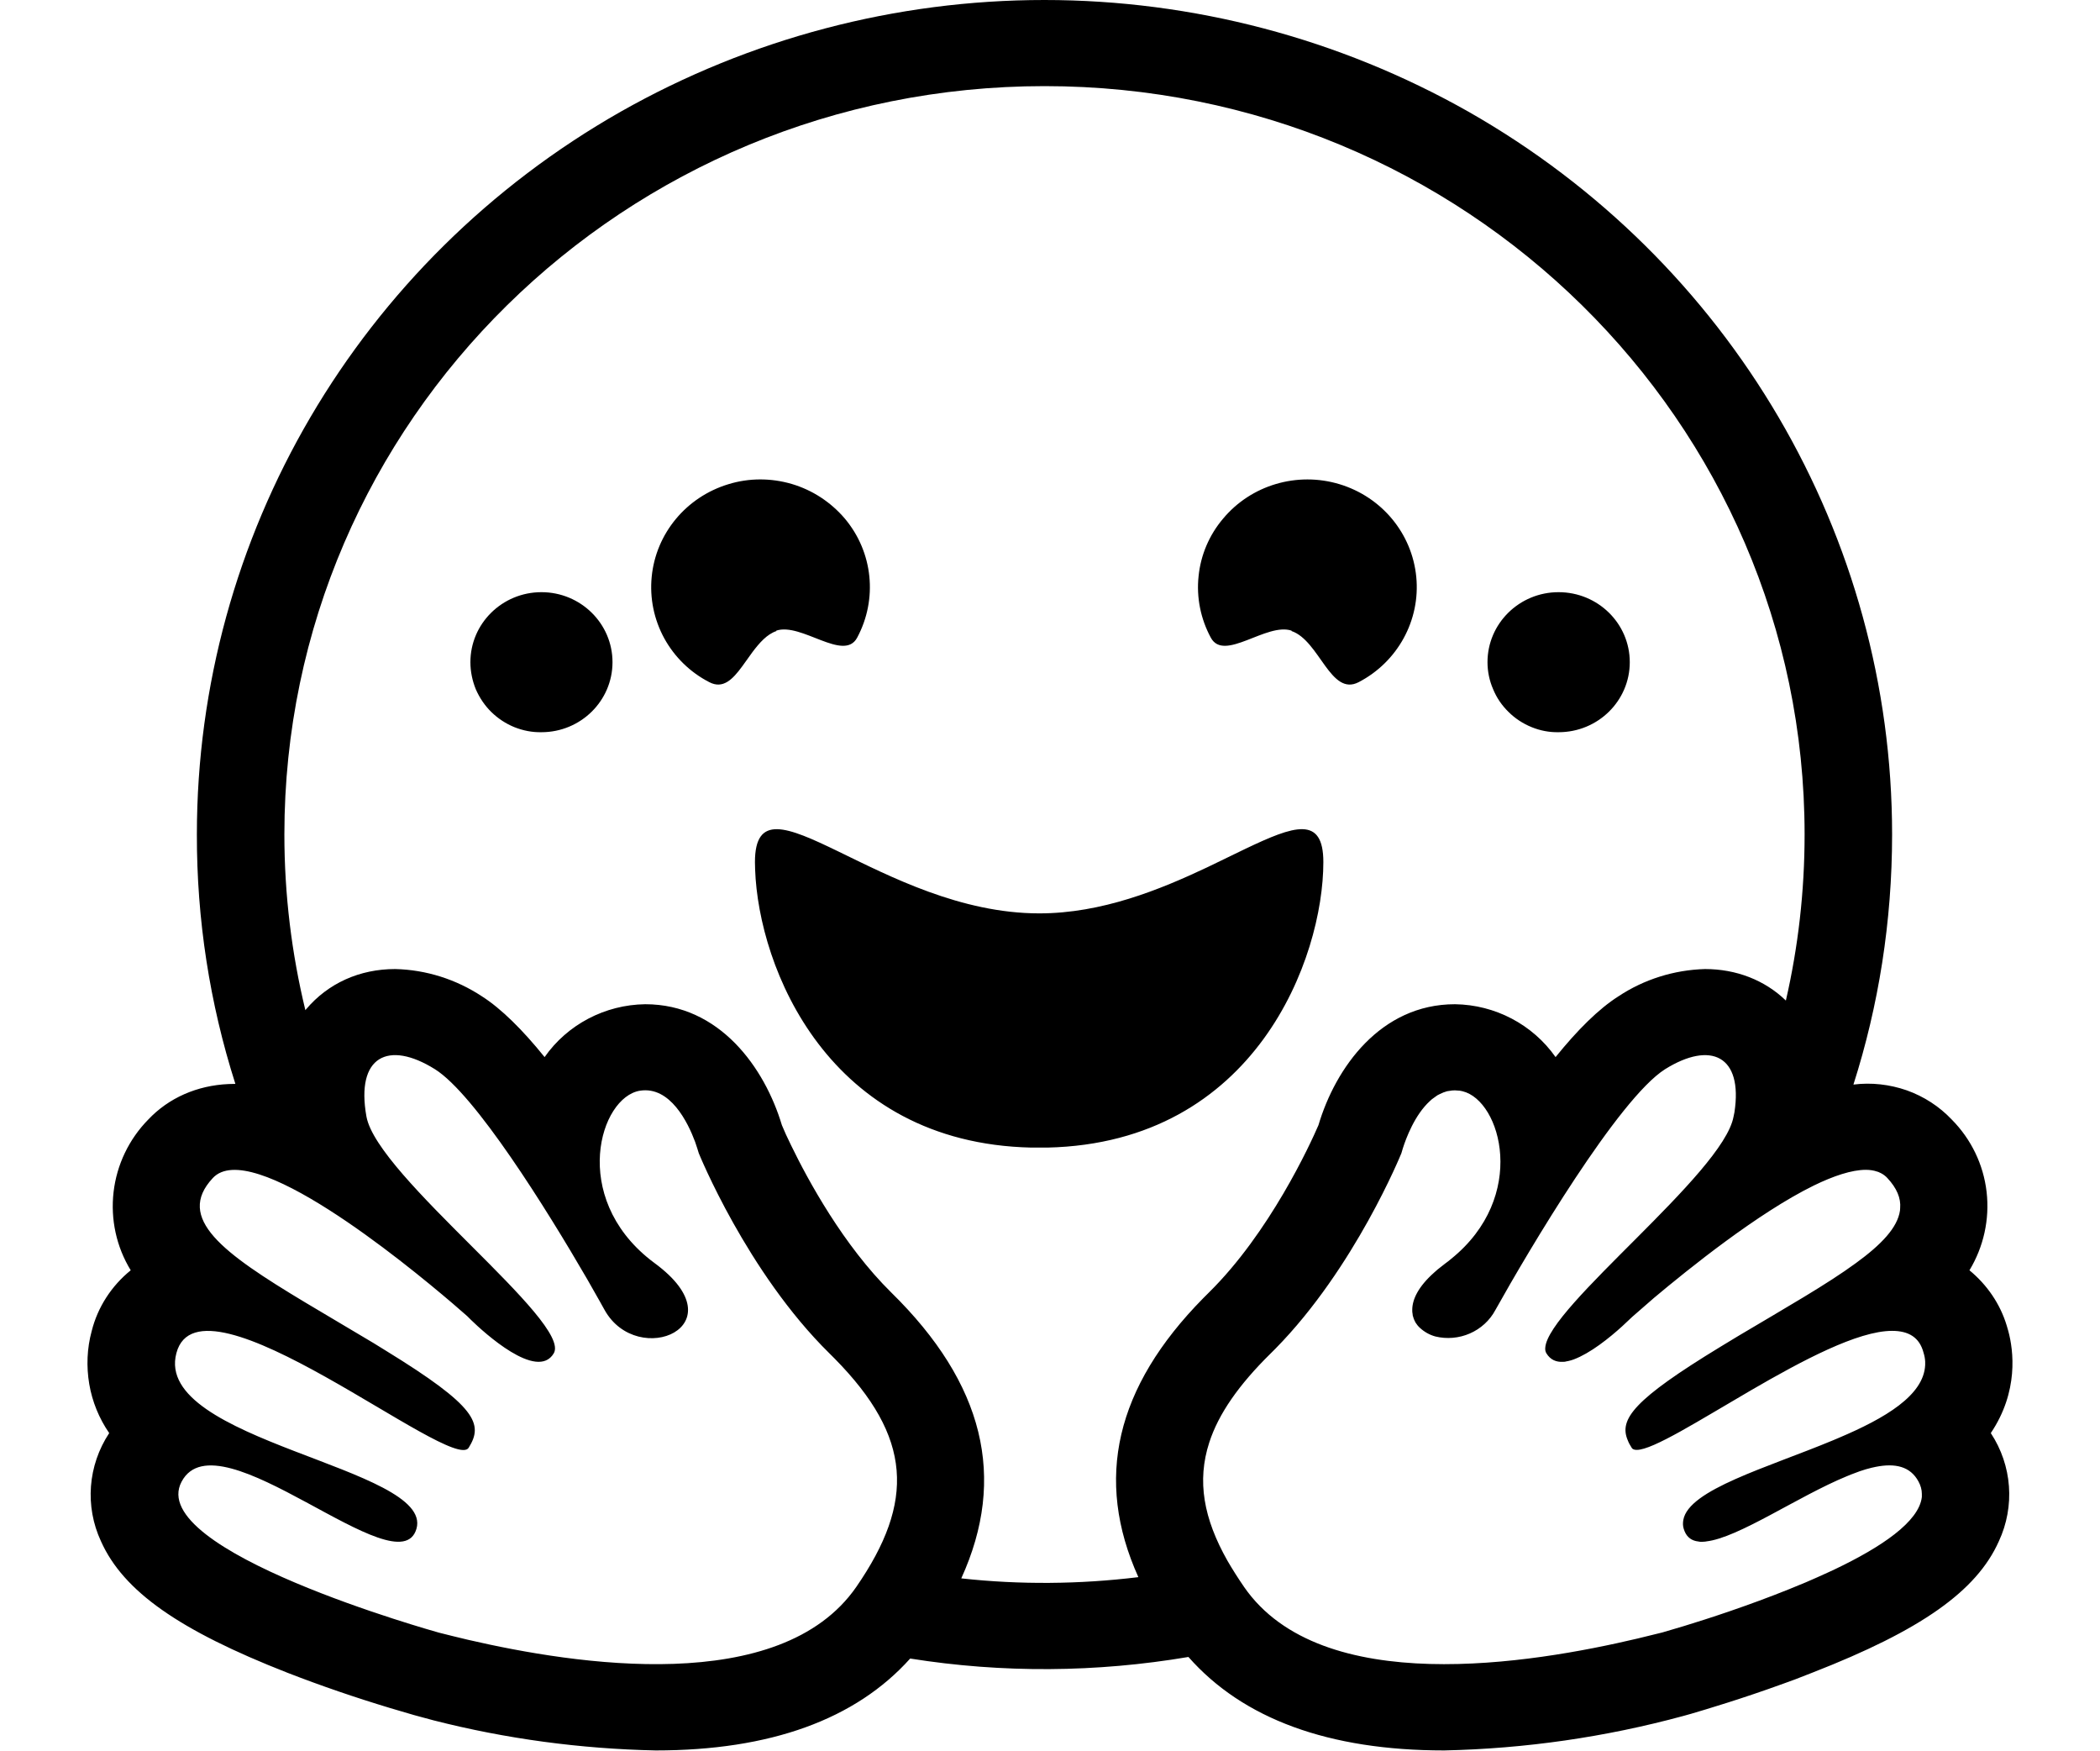
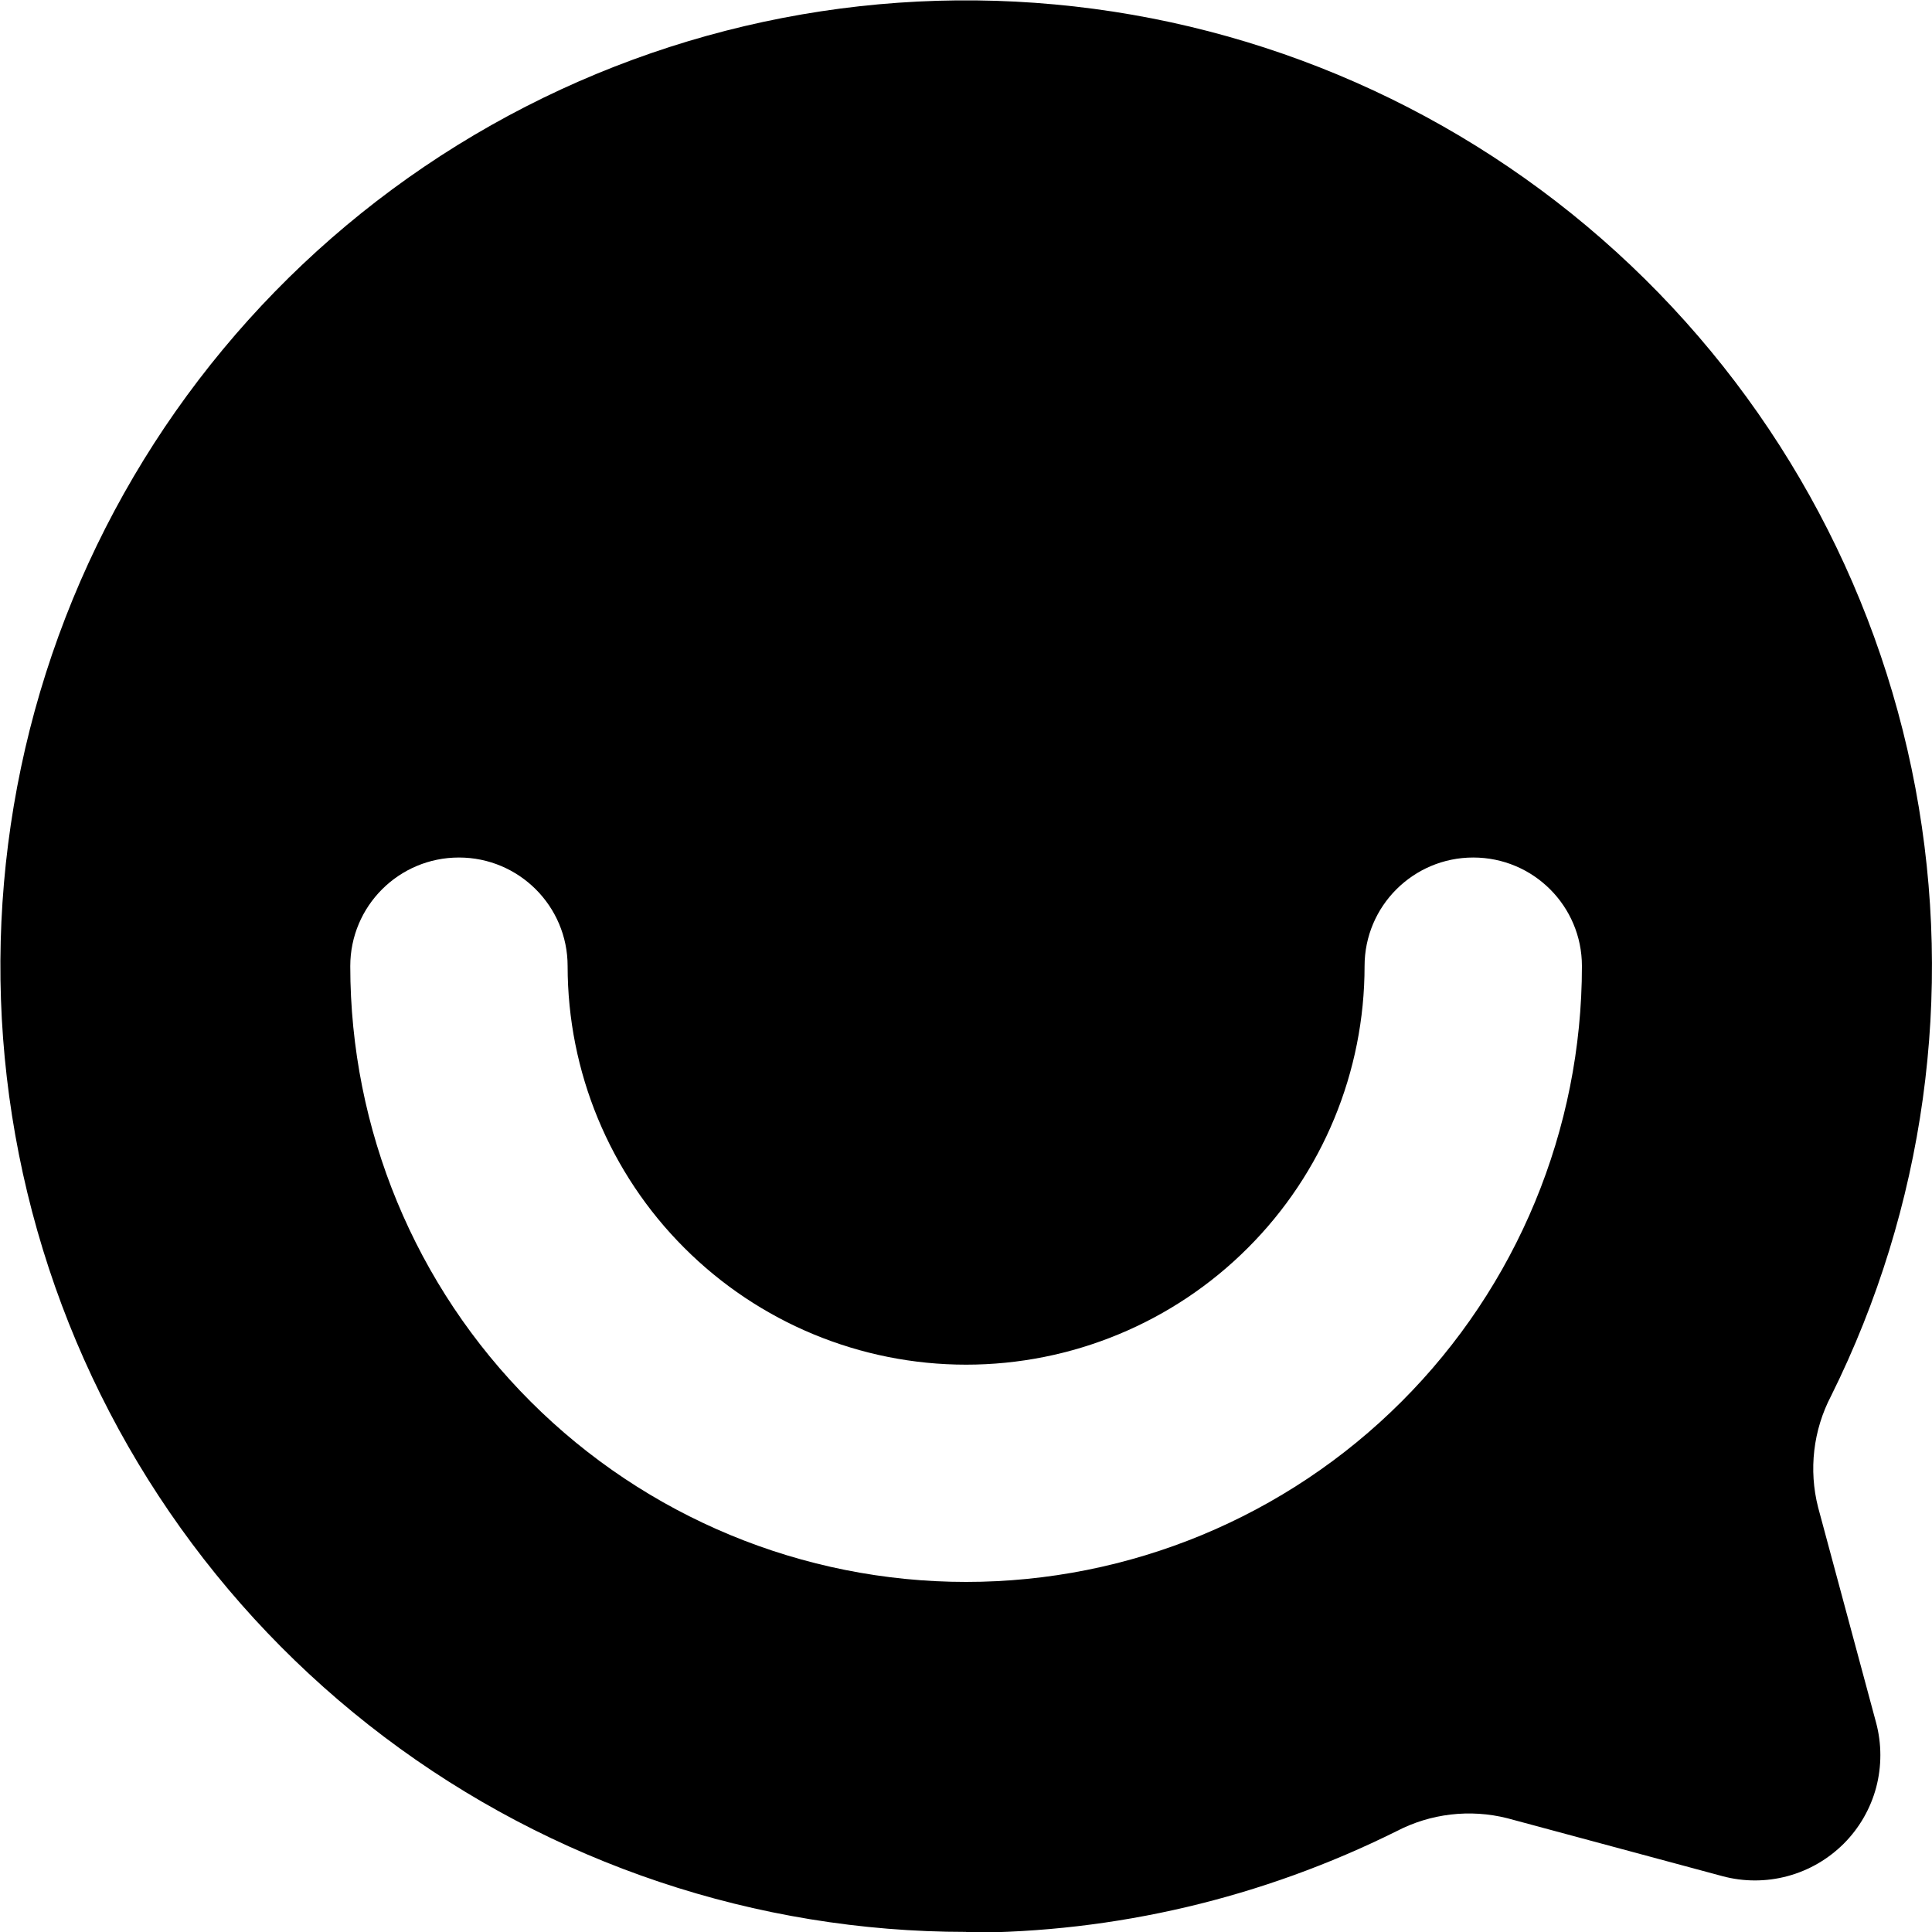
- <svg xmlns="http://www.w3.org/2000/svg" viewBox="0 0 12 10">
-   <path fill-rule="evenodd" clip-rule="evenodd" d="M8.391 0.638C9.889 1.49 10.812 3.064 10.812 4.767C10.812 5.265 10.735 5.745 10.591 6.196C10.694 6.183 10.798 6.195 10.896 6.229C10.994 6.264 11.082 6.321 11.153 6.396C11.264 6.508 11.334 6.653 11.352 6.809C11.37 6.966 11.335 7.123 11.254 7.257C11.355 7.34 11.43 7.45 11.467 7.573L11.476 7.604C11.506 7.715 11.536 7.949 11.376 8.187C11.498 8.372 11.515 8.605 11.422 8.805C11.295 9.09 10.976 9.314 10.358 9.555L10.258 9.594L10.192 9.618C9.953 9.705 9.747 9.766 9.662 9.791L9.619 9.803C9.174 9.924 8.715 9.99 8.253 10C7.593 10 7.103 9.82 6.791 9.466C6.265 9.555 5.728 9.559 5.201 9.475C4.889 9.823 4.401 10 3.747 10C3.318 9.991 2.892 9.934 2.477 9.828L2.366 9.798L2.23 9.758C2.031 9.698 1.835 9.631 1.642 9.556C1.024 9.314 0.705 9.091 0.577 8.805C0.484 8.605 0.502 8.372 0.624 8.187C0.566 8.103 0.527 8.007 0.51 7.907C0.493 7.806 0.497 7.703 0.524 7.604C0.558 7.468 0.637 7.346 0.747 7.257C0.665 7.123 0.631 6.966 0.649 6.81C0.667 6.654 0.737 6.508 0.847 6.396C0.964 6.272 1.126 6.201 1.306 6.193L1.345 6.192C1.198 5.732 1.124 5.251 1.125 4.767C1.125 3.064 2.048 1.49 3.547 0.638C4.285 0.22 5.119 -0 5.968 -0C6.817 -0 7.652 0.22 8.391 0.638ZM2.094 6.379C2.157 6.722 3.273 7.554 3.164 7.732C3.069 7.89 2.766 7.613 2.69 7.539L2.67 7.519L2.586 7.446C2.305 7.206 1.434 6.496 1.216 6.73C1.001 6.96 1.275 7.159 1.743 7.44L2.135 7.673L2.203 7.715C2.726 8.036 2.763 8.135 2.678 8.271C2.584 8.419 1.143 7.221 1.008 7.73C0.873 8.235 2.479 8.382 2.38 8.733C2.28 9.083 1.248 8.071 1.038 8.464C0.825 8.859 2.494 9.323 2.508 9.327L2.588 9.347L2.675 9.368C3.289 9.51 4.458 9.693 4.893 9.066C5.229 8.579 5.213 8.211 4.769 7.761L4.74 7.732C4.268 7.268 3.993 6.588 3.993 6.588L3.984 6.559L3.972 6.523C3.931 6.413 3.83 6.204 3.657 6.231C3.427 6.268 3.258 6.836 3.717 7.198L3.742 7.217C4.23 7.577 3.644 7.822 3.455 7.484L3.426 7.432L3.355 7.307C3.123 6.907 2.714 6.251 2.485 6.108C2.219 5.942 2.032 6.034 2.094 6.379ZM9.515 6.108C9.249 6.276 8.734 7.145 8.545 7.484C8.513 7.544 8.461 7.591 8.399 7.618C8.337 7.645 8.267 7.651 8.202 7.635C8.169 7.626 8.139 7.609 8.114 7.586C8.104 7.577 8.096 7.567 8.089 7.556L8.082 7.542L8.078 7.532L8.075 7.522L8.073 7.516L8.072 7.507C8.07 7.499 8.07 7.491 8.07 7.483C8.07 7.423 8.105 7.35 8.195 7.27C8.208 7.258 8.222 7.246 8.237 7.235L8.26 7.217C8.271 7.209 8.282 7.201 8.292 7.192C8.733 6.837 8.578 6.287 8.357 6.234L8.342 6.231L8.314 6.229C8.303 6.229 8.293 6.23 8.283 6.232L8.269 6.234L8.248 6.241L8.228 6.25L8.214 6.257L8.2 6.267L8.182 6.28L8.171 6.29C8.084 6.369 8.034 6.504 8.016 6.561L8.008 6.588C8.008 6.588 7.743 7.243 7.288 7.705L7.261 7.732C7.079 7.911 6.963 8.077 6.91 8.241C6.839 8.46 6.877 8.675 7.015 8.918C7.043 8.966 7.074 9.015 7.109 9.066C7.55 9.703 8.75 9.504 9.356 9.361L9.499 9.326L9.624 9.289C9.762 9.247 9.992 9.172 10.223 9.079L10.318 9.04L10.35 9.026L10.382 9.012L10.444 8.984L10.485 8.965C10.749 8.839 10.966 8.694 10.982 8.552L10.982 8.534C10.982 8.51 10.975 8.486 10.963 8.464C10.916 8.376 10.828 8.358 10.718 8.38L10.695 8.385C10.674 8.39 10.65 8.397 10.627 8.405L10.579 8.423L10.552 8.434C10.273 8.549 9.933 8.786 9.749 8.806H9.752C9.743 8.807 9.735 8.808 9.727 8.808H9.715L9.703 8.806L9.691 8.804C9.657 8.796 9.633 8.774 9.621 8.733C9.616 8.717 9.616 8.7 9.619 8.683C9.65 8.51 10.098 8.385 10.475 8.228L10.508 8.214C10.772 8.102 10.993 7.972 11.001 7.798V7.778C11 7.761 10.997 7.745 10.992 7.729C10.969 7.639 10.905 7.603 10.812 7.603C10.42 7.603 9.538 8.283 9.353 8.283C9.34 8.283 9.329 8.28 9.324 8.271C9.315 8.257 9.307 8.243 9.301 8.227C9.251 8.108 9.335 7.996 9.831 7.694L9.935 7.631C10.204 7.471 10.44 7.337 10.605 7.216C10.751 7.11 10.843 7.013 10.857 6.916L10.858 6.902C10.863 6.845 10.839 6.788 10.785 6.73C10.775 6.719 10.763 6.71 10.75 6.703L10.733 6.695L10.726 6.693C10.706 6.686 10.684 6.683 10.662 6.683C10.581 6.683 10.477 6.718 10.364 6.773C10.046 6.929 9.649 7.249 9.451 7.415L9.327 7.523L9.31 7.539C9.27 7.578 9.166 7.674 9.064 7.732L9.028 7.751L9.008 7.76C8.988 7.769 8.967 7.775 8.947 7.778H8.949C8.944 7.779 8.939 7.78 8.934 7.78L8.939 7.779L8.932 7.78C8.893 7.782 8.86 7.769 8.837 7.732C8.831 7.723 8.829 7.711 8.83 7.7C8.844 7.467 9.847 6.704 9.906 6.379L9.911 6.355C9.961 6.03 9.775 5.946 9.515 6.108ZM5.969 0.492C3.57 0.492 1.625 2.406 1.625 4.767C1.625 5.113 1.667 5.449 1.745 5.771L1.749 5.766C1.875 5.617 2.055 5.536 2.258 5.536C2.435 5.54 2.607 5.595 2.754 5.692C2.864 5.762 2.987 5.884 3.112 6.039C3.242 5.853 3.457 5.74 3.687 5.737C4.113 5.737 4.37 6.101 4.468 6.428L4.491 6.481L4.521 6.544C4.617 6.742 4.819 7.114 5.093 7.384C5.623 7.904 5.755 8.442 5.493 9.017C5.829 9.054 6.169 9.051 6.505 9.01C6.252 8.45 6.375 7.925 6.875 7.417L6.908 7.384C7.255 7.042 7.486 6.539 7.534 6.428C7.631 6.101 7.888 5.737 8.314 5.737C8.544 5.74 8.758 5.853 8.889 6.039C9.014 5.884 9.136 5.763 9.248 5.692C9.394 5.595 9.566 5.541 9.743 5.536C9.921 5.536 10.084 5.599 10.205 5.716C10.275 5.411 10.312 5.094 10.312 4.767C10.312 2.406 8.368 0.492 5.969 0.492ZM6.898 4.955L7.117 4.849C7.394 4.717 7.562 4.657 7.562 4.925C7.562 5.471 7.177 6.529 5.985 6.556H5.893C4.73 6.53 4.335 5.526 4.315 4.968L4.314 4.925C4.314 4.371 5.04 5.218 5.939 5.218C6.297 5.218 6.629 5.082 6.898 4.955ZM8.906 3.383C9.131 3.383 9.313 3.562 9.313 3.783C9.313 4.004 9.131 4.183 8.906 4.183C8.853 4.184 8.801 4.174 8.752 4.154C8.703 4.134 8.658 4.105 8.62 4.067C8.582 4.03 8.552 3.986 8.532 3.937C8.511 3.889 8.5 3.836 8.5 3.783C8.5 3.562 8.682 3.383 8.906 3.383ZM3.094 3.383C3.318 3.383 3.5 3.562 3.5 3.783C3.5 4.004 3.318 4.183 3.094 4.183C3.041 4.184 2.989 4.174 2.939 4.154C2.89 4.134 2.846 4.105 2.808 4.068C2.77 4.031 2.74 3.986 2.719 3.938C2.699 3.889 2.688 3.836 2.688 3.783C2.688 3.562 2.87 3.383 3.094 3.383ZM6.989 2.963C7.149 2.771 7.412 2.693 7.654 2.766C7.896 2.839 8.069 3.048 8.093 3.296C8.117 3.543 7.987 3.781 7.764 3.897C7.603 3.981 7.54 3.659 7.38 3.605L7.381 3.603C7.238 3.554 6.995 3.784 6.919 3.643C6.861 3.536 6.836 3.413 6.849 3.292C6.861 3.171 6.91 3.056 6.989 2.963ZM4.828 2.963C4.989 3.155 5.016 3.423 4.898 3.643C4.822 3.784 4.578 3.554 4.435 3.603L4.437 3.605C4.383 3.623 4.34 3.672 4.3 3.725L4.241 3.807C4.186 3.882 4.131 3.938 4.053 3.897C3.944 3.841 3.855 3.754 3.796 3.647C3.737 3.539 3.712 3.417 3.724 3.295C3.748 3.048 3.921 2.839 4.163 2.766C4.28 2.73 4.406 2.73 4.525 2.765C4.643 2.8 4.748 2.869 4.828 2.963Z" />
+ <svg xmlns="http://www.w3.org/2000/svg" viewBox="0 0 20 20">
+   <path fill-rule="evenodd" clip-rule="evenodd" d="M3.977 17.98C5.712 19.29 7.827 19.999 10.001 19.999V20.007C11.546 20.007 13.068 19.647 14.456 18.957C14.809 18.773 15.217 18.725 15.603 18.822L17.831 19.422C18.051 19.481 18.283 19.481 18.503 19.422C18.724 19.363 18.924 19.247 19.086 19.086C19.247 18.925 19.363 18.724 19.422 18.504C19.48 18.284 19.48 18.052 19.421 17.832L18.821 15.604C18.722 15.216 18.77 14.804 18.956 14.449C19.923 12.502 20.229 10.293 19.828 8.156C19.427 6.019 18.34 4.072 16.732 2.608C15.125 1.145 13.084 0.245 10.919 0.046C8.754 -0.154 6.583 0.358 4.735 1.503C2.887 2.648 1.463 4.365 0.678 6.392C-0.107 8.42 -0.209 10.648 0.386 12.739C0.981 14.83 2.242 16.67 3.977 17.98ZM4.751 8.877C4.129 8.877 3.626 9.38 3.626 10.001C3.626 11.692 4.297 13.314 5.493 14.509C6.689 15.705 8.31 16.376 10.001 16.376C11.692 16.376 13.313 15.705 14.509 14.509C15.705 13.314 16.376 11.692 16.376 10.001C16.376 9.38 15.873 8.877 15.251 8.877C14.63 8.877 14.126 9.38 14.126 10.001C14.126 11.095 13.692 12.145 12.918 12.918C12.145 13.692 11.095 14.127 10.001 14.127C8.907 14.127 7.857 13.692 7.084 12.918C6.31 12.145 5.876 11.095 5.876 10.001C5.876 9.38 5.372 8.877 4.751 8.877Z" />
</svg>
